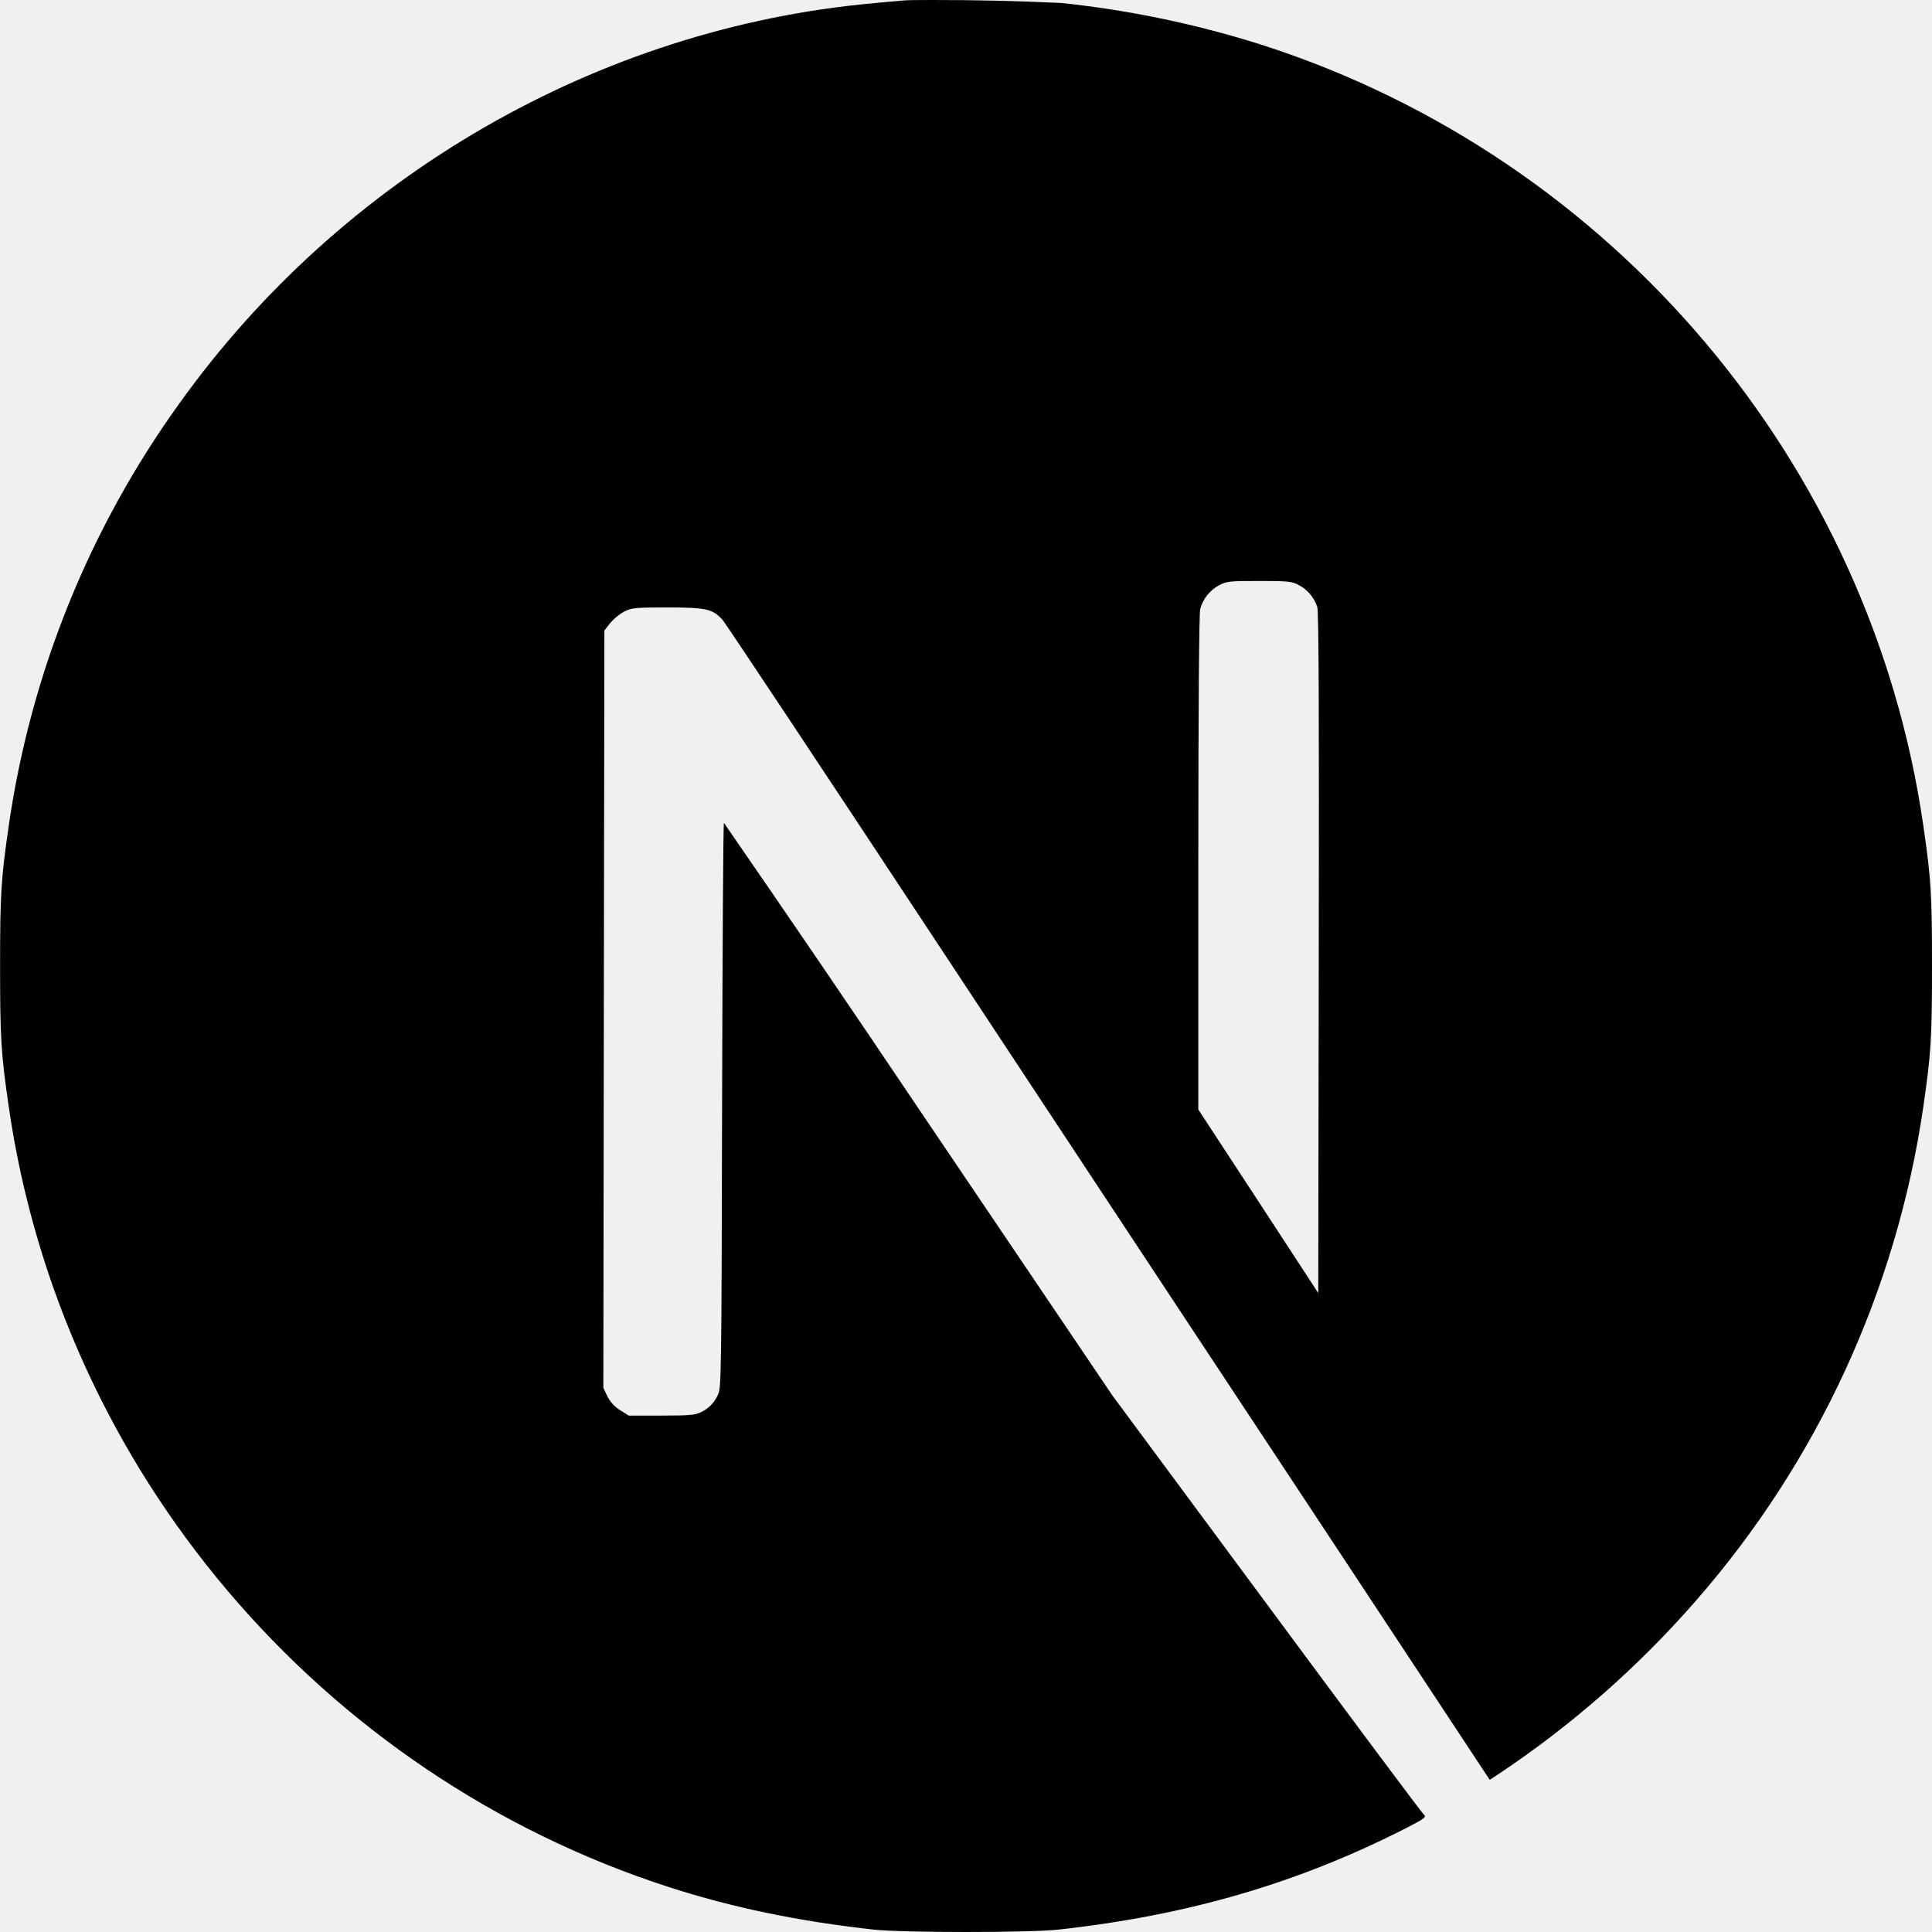
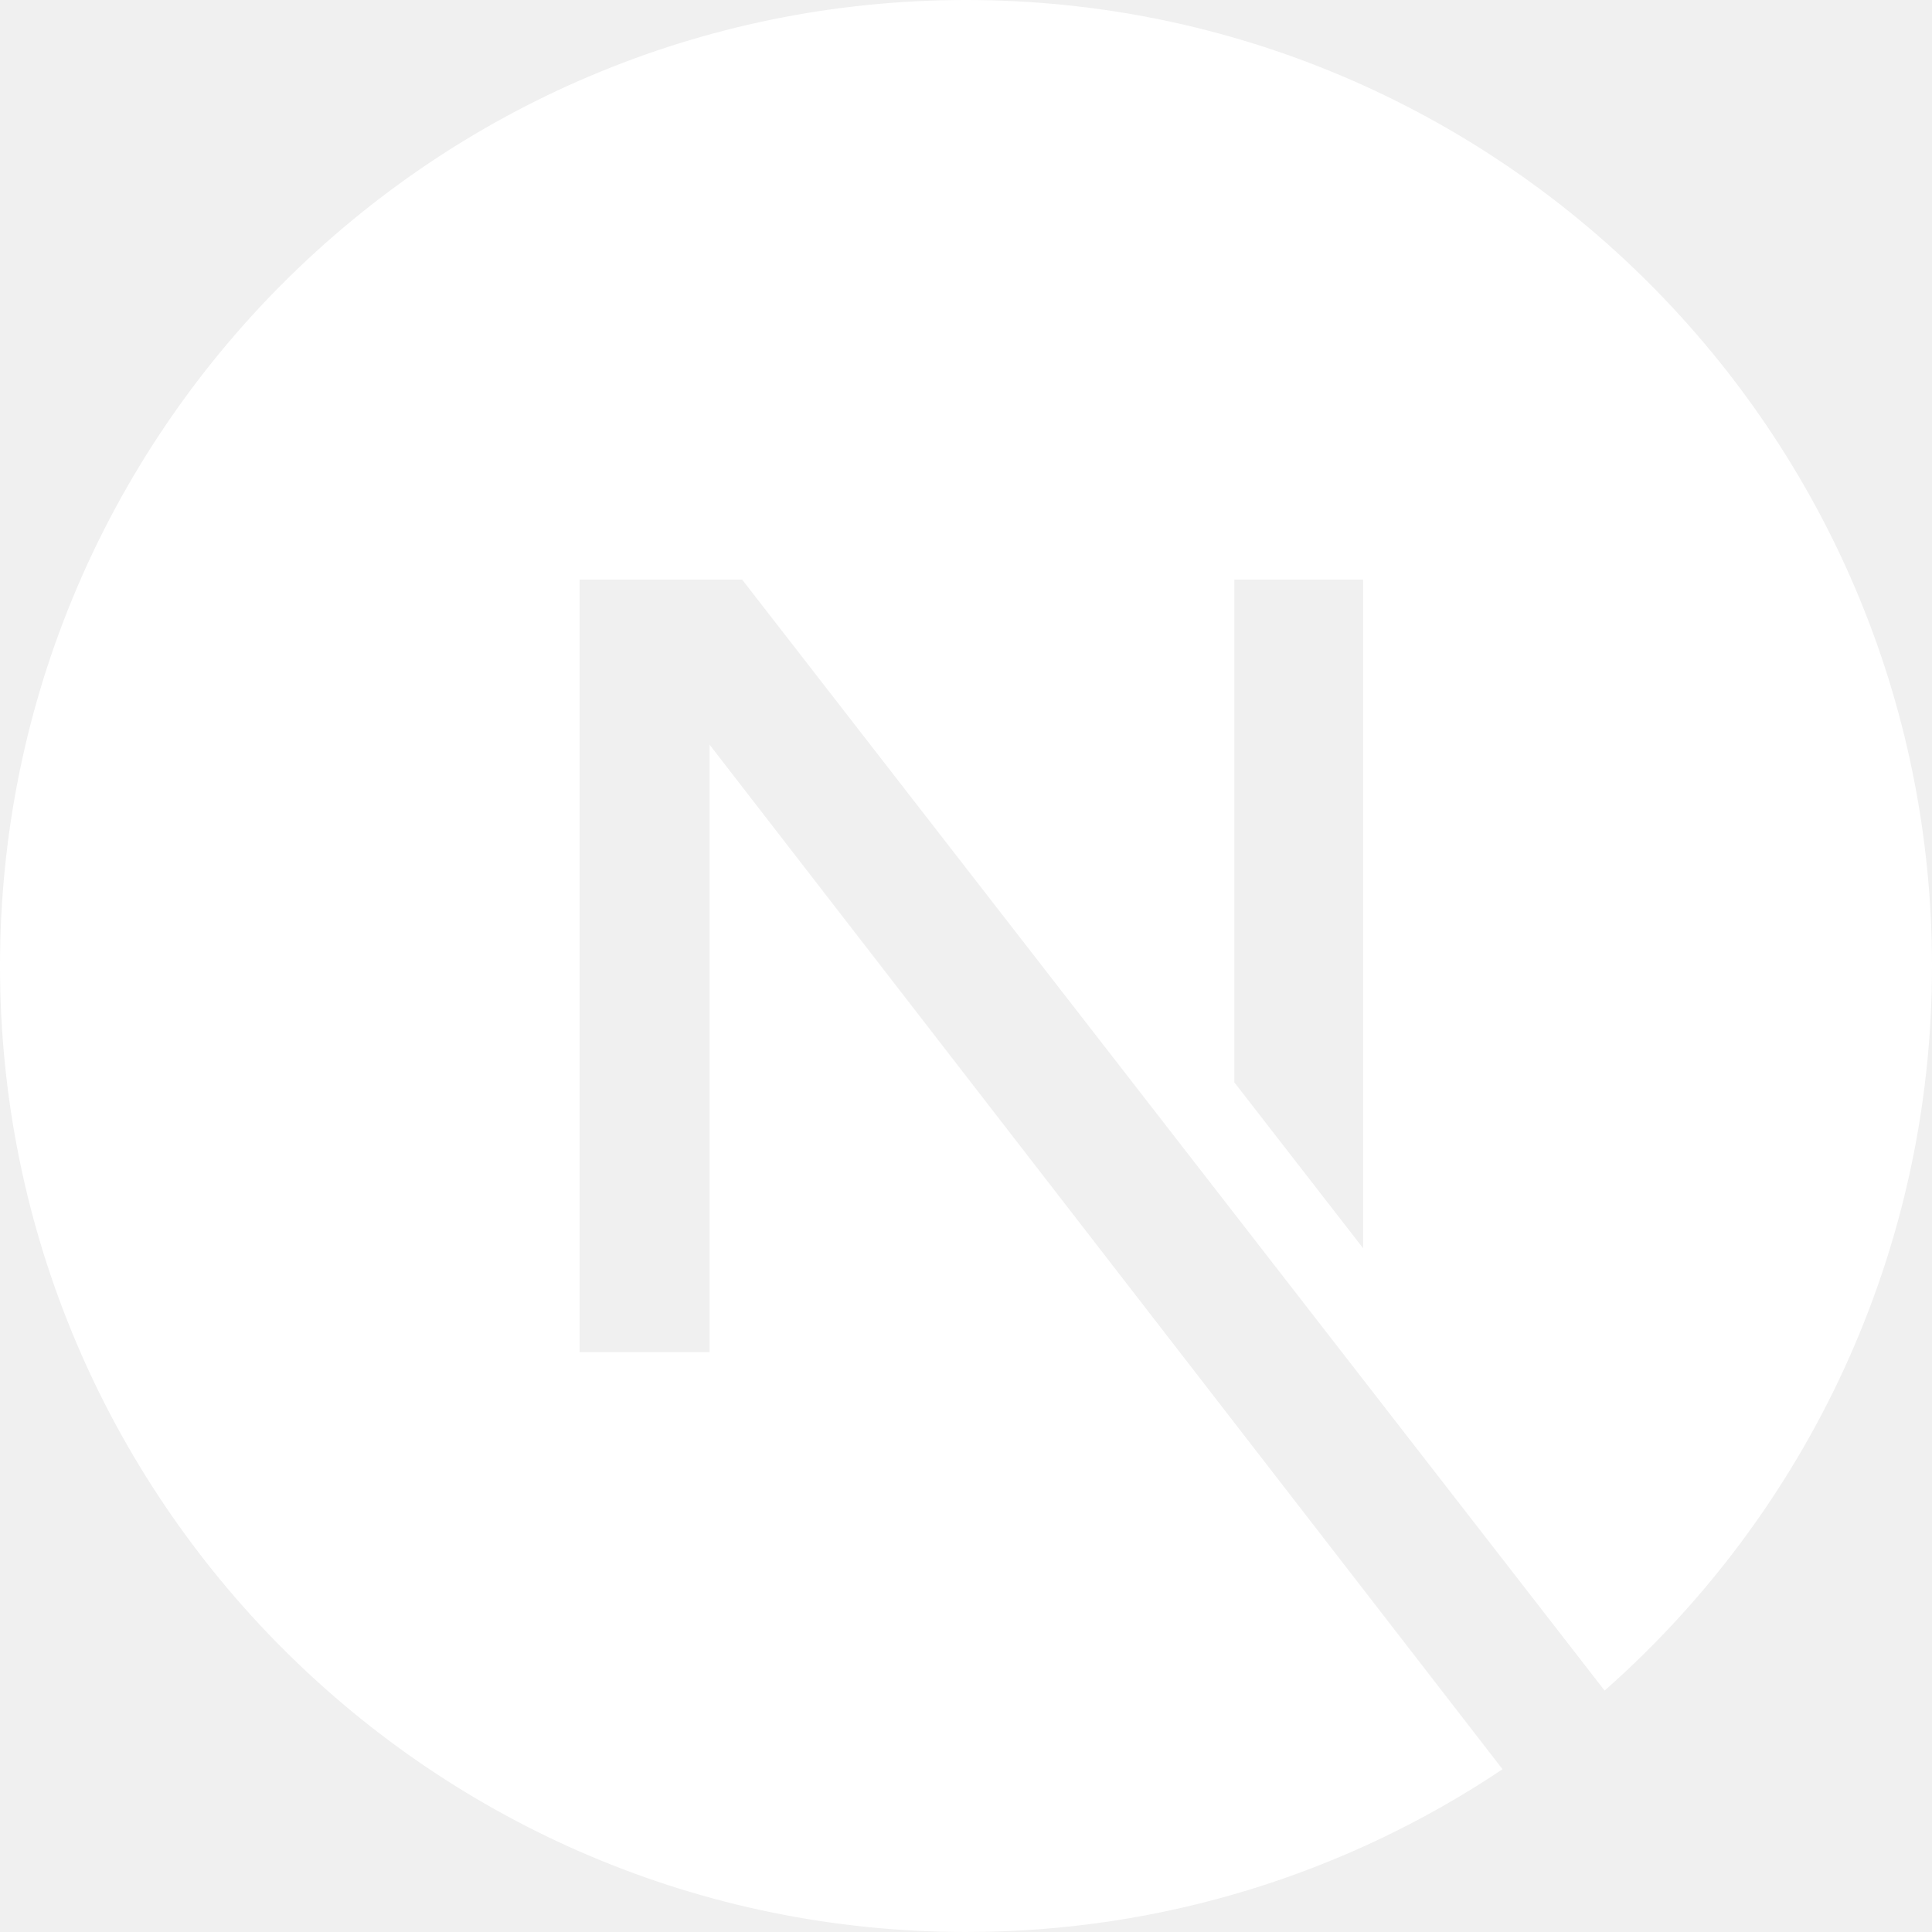
- <svg xmlns="http://www.w3.org/2000/svg" viewBox="0 0 24 24" fill="currentColor">
-   <path d="M11.572 0c-.176 0-.31.001-.358.007a19.76 19.76 0 0 0-.364.033C7.443.346 4.25 2.185 2.228 5.012a11.875 11.875 0 0 0-2.119 5.243c-.096.659-.108.854-.108 1.747s.012 1.089.108 1.748c.652 4.506 3.86 8.292 8.209 9.695.779.251 1.6.422 2.534.525.363.04 1.935.04 2.299 0 1.611-.178 2.977-.577 4.323-1.264.207-.106.247-.134.219-.158-.02-.013-.9-1.193-1.955-2.62l-1.919-2.592-2.404-3.558a338.739 338.739 0 0 0-2.422-3.556c-.009-.002-.018 1.579-.023 3.51-.007 3.38-.01 3.515-.052 3.595a.426.426 0 0 1-.206.214c-.075.037-.14.044-.495.044H7.81l-.108-.068a.438.438 0 0 1-.157-.171l-.05-.106.006-4.703.007-4.705.072-.092a.645.645 0 0 1 .174-.143c.096-.047.134-.051.54-.051.478 0 .558.018.682.154.035.038 1.337 1.999 2.895 4.361a10760.433 10760.433 0 0 0 4.735 7.17l1.9 2.879.096-.063a12.317 12.317 0 0 0 2.466-2.163 11.944 11.944 0 0 0 2.824-6.134c.096-.66.108-.854.108-1.748 0-.893-.012-1.088-.108-1.747-.652-4.506-3.859-8.292-8.208-9.695a12.597 12.597 0 0 0-2.499-.523A33.119 33.119 0 0 0 11.572 0zm4.069 7.217c.347 0 .408.005.486.047a.473.473 0 0 1 .237.277c.018.06.023 1.365.018 4.304l-.006 4.218-.744-1.14-.746-1.14v-3.066c0-1.982.01-3.097.023-3.15a.478.478 0 0 1 .233-.296c.096-.05.13-.054.5-.054z" />
+ <svg xmlns="http://www.w3.org/2000/svg" role="img" viewBox="0 0 24 24">
+   <path fill="#ffffff" d="M18.665 21.978C16.758 23.255 14.465 24 12 24 5.377 24 0 18.623 0 12S5.377 0 12 0s12 5.377 12 12c0 3.583-1.574 6.801-4.067 9.001L9.219 7.2H7.2v9.596h1.615V9.251l9.85 12.727Zm-3.332-8.533 1.6 2.061V7.2h-1.6v6.245Z" />
</svg>
